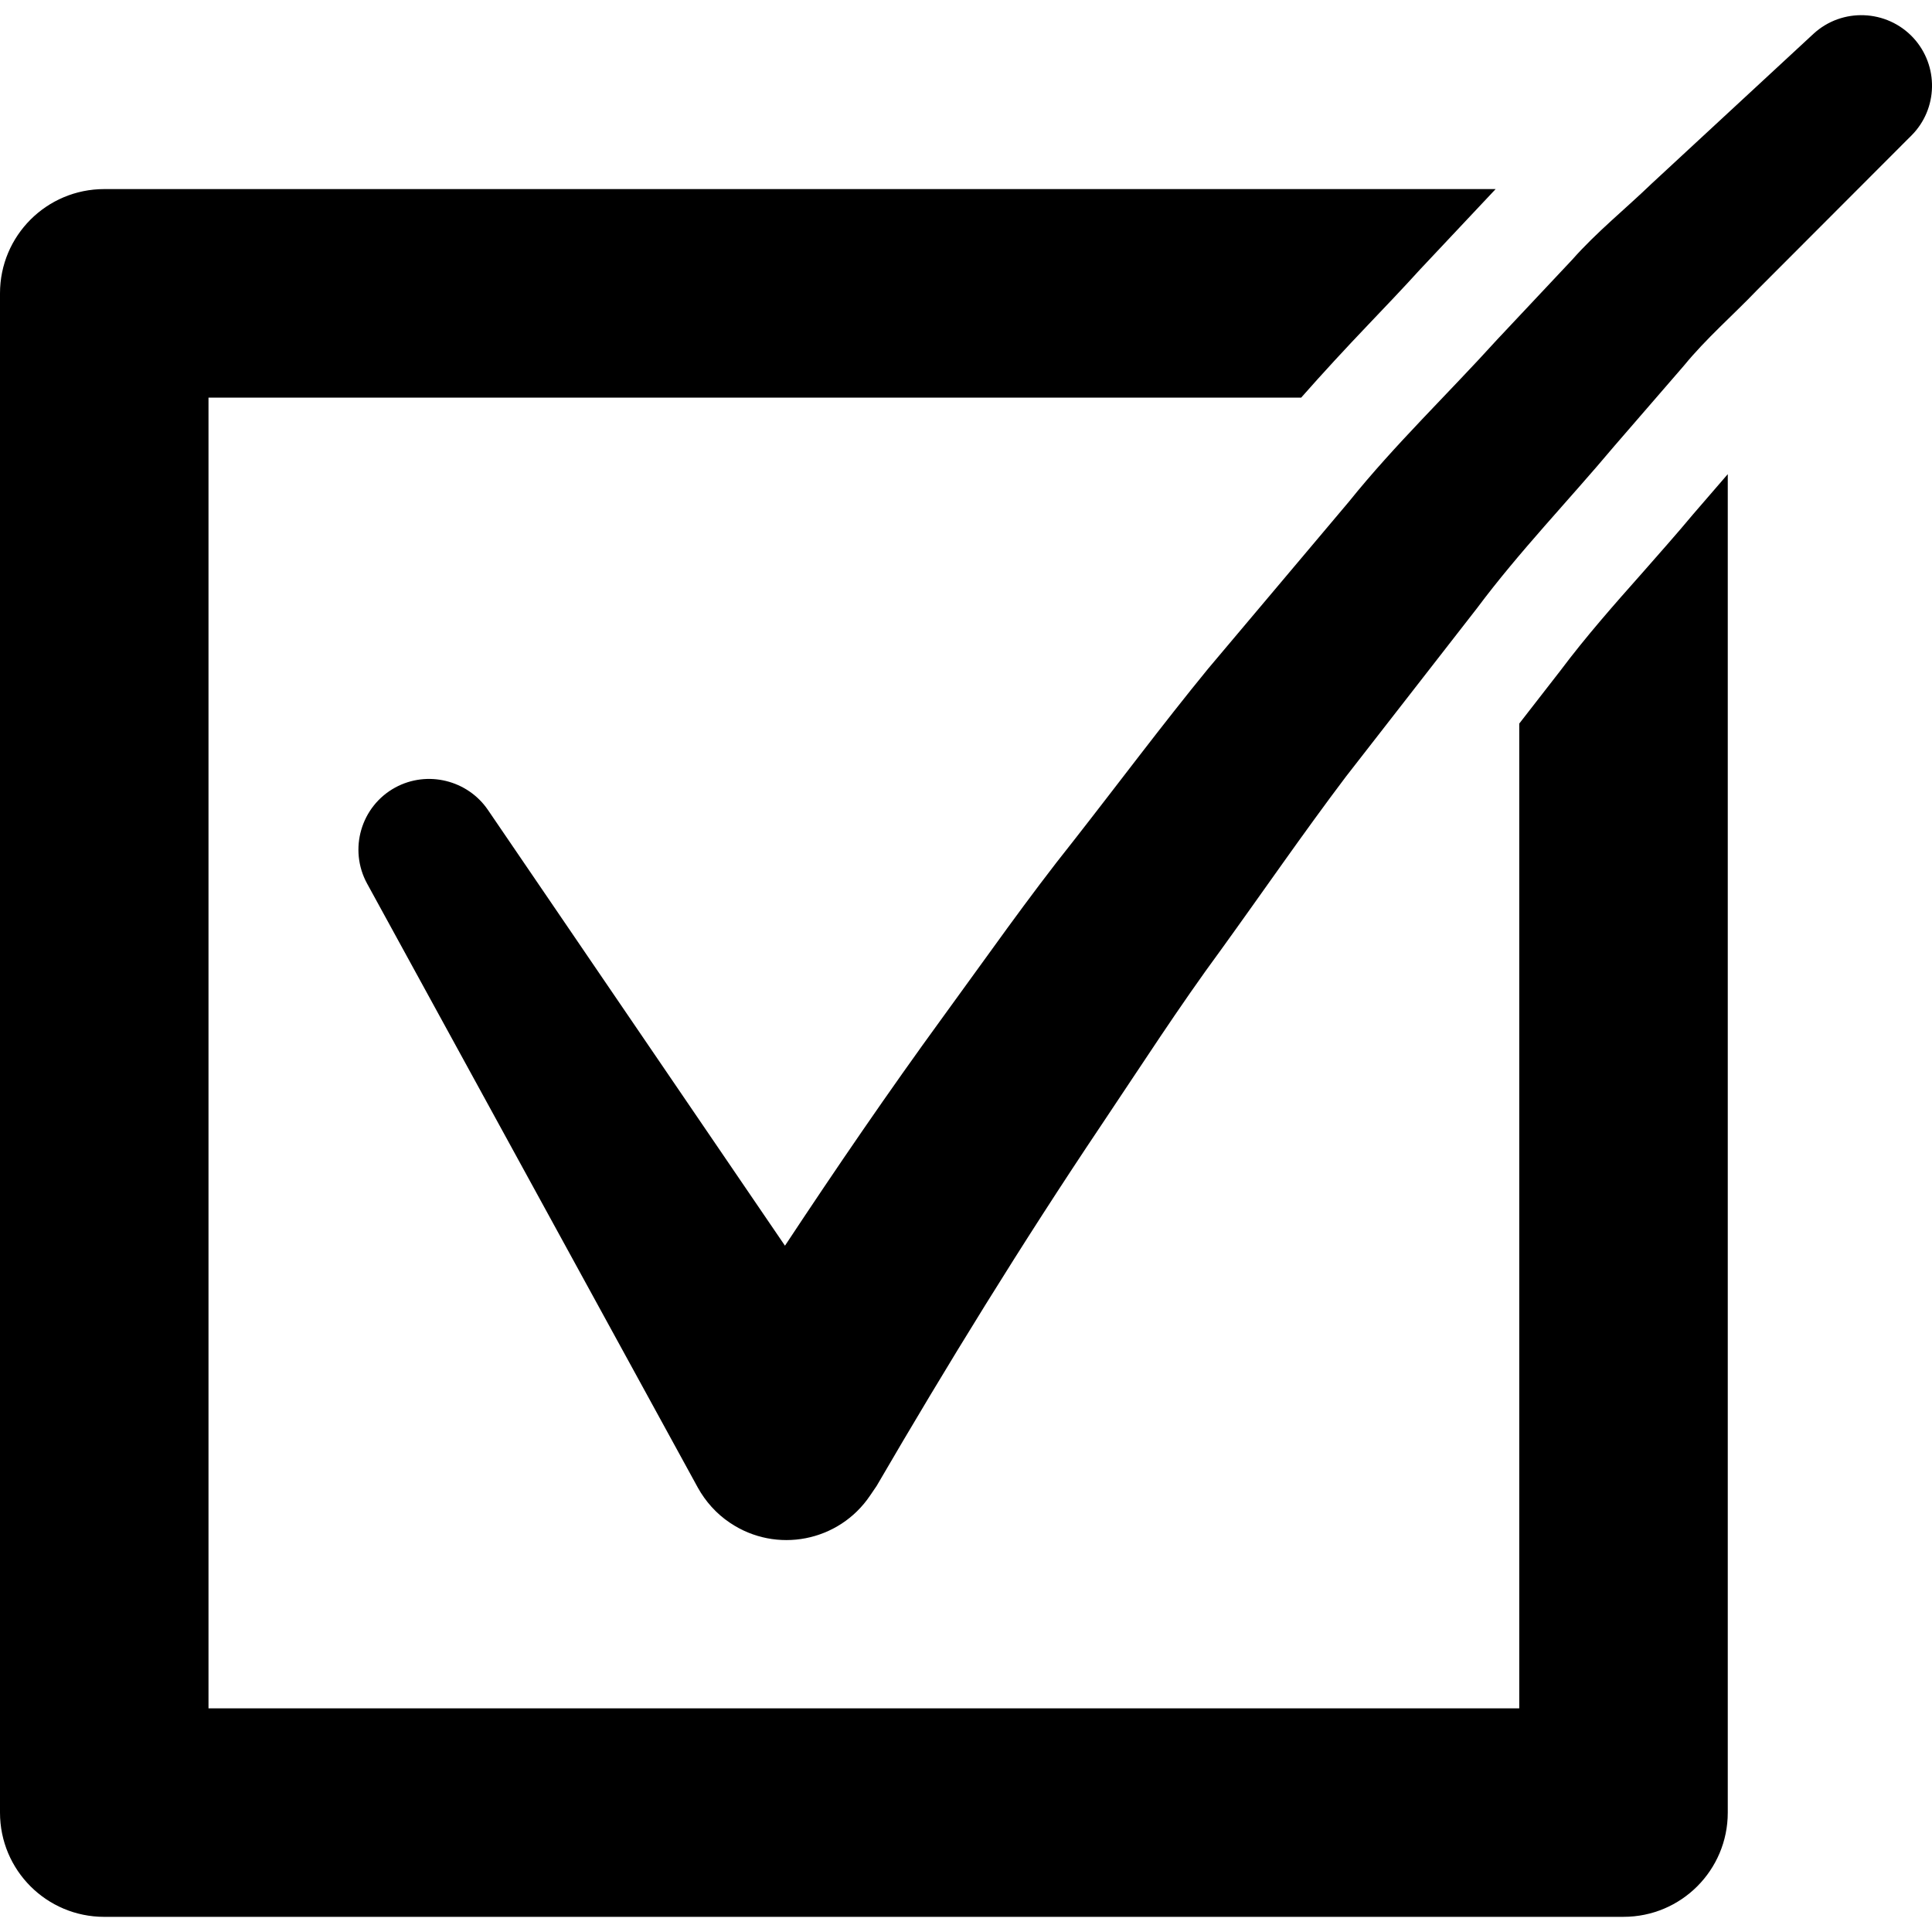
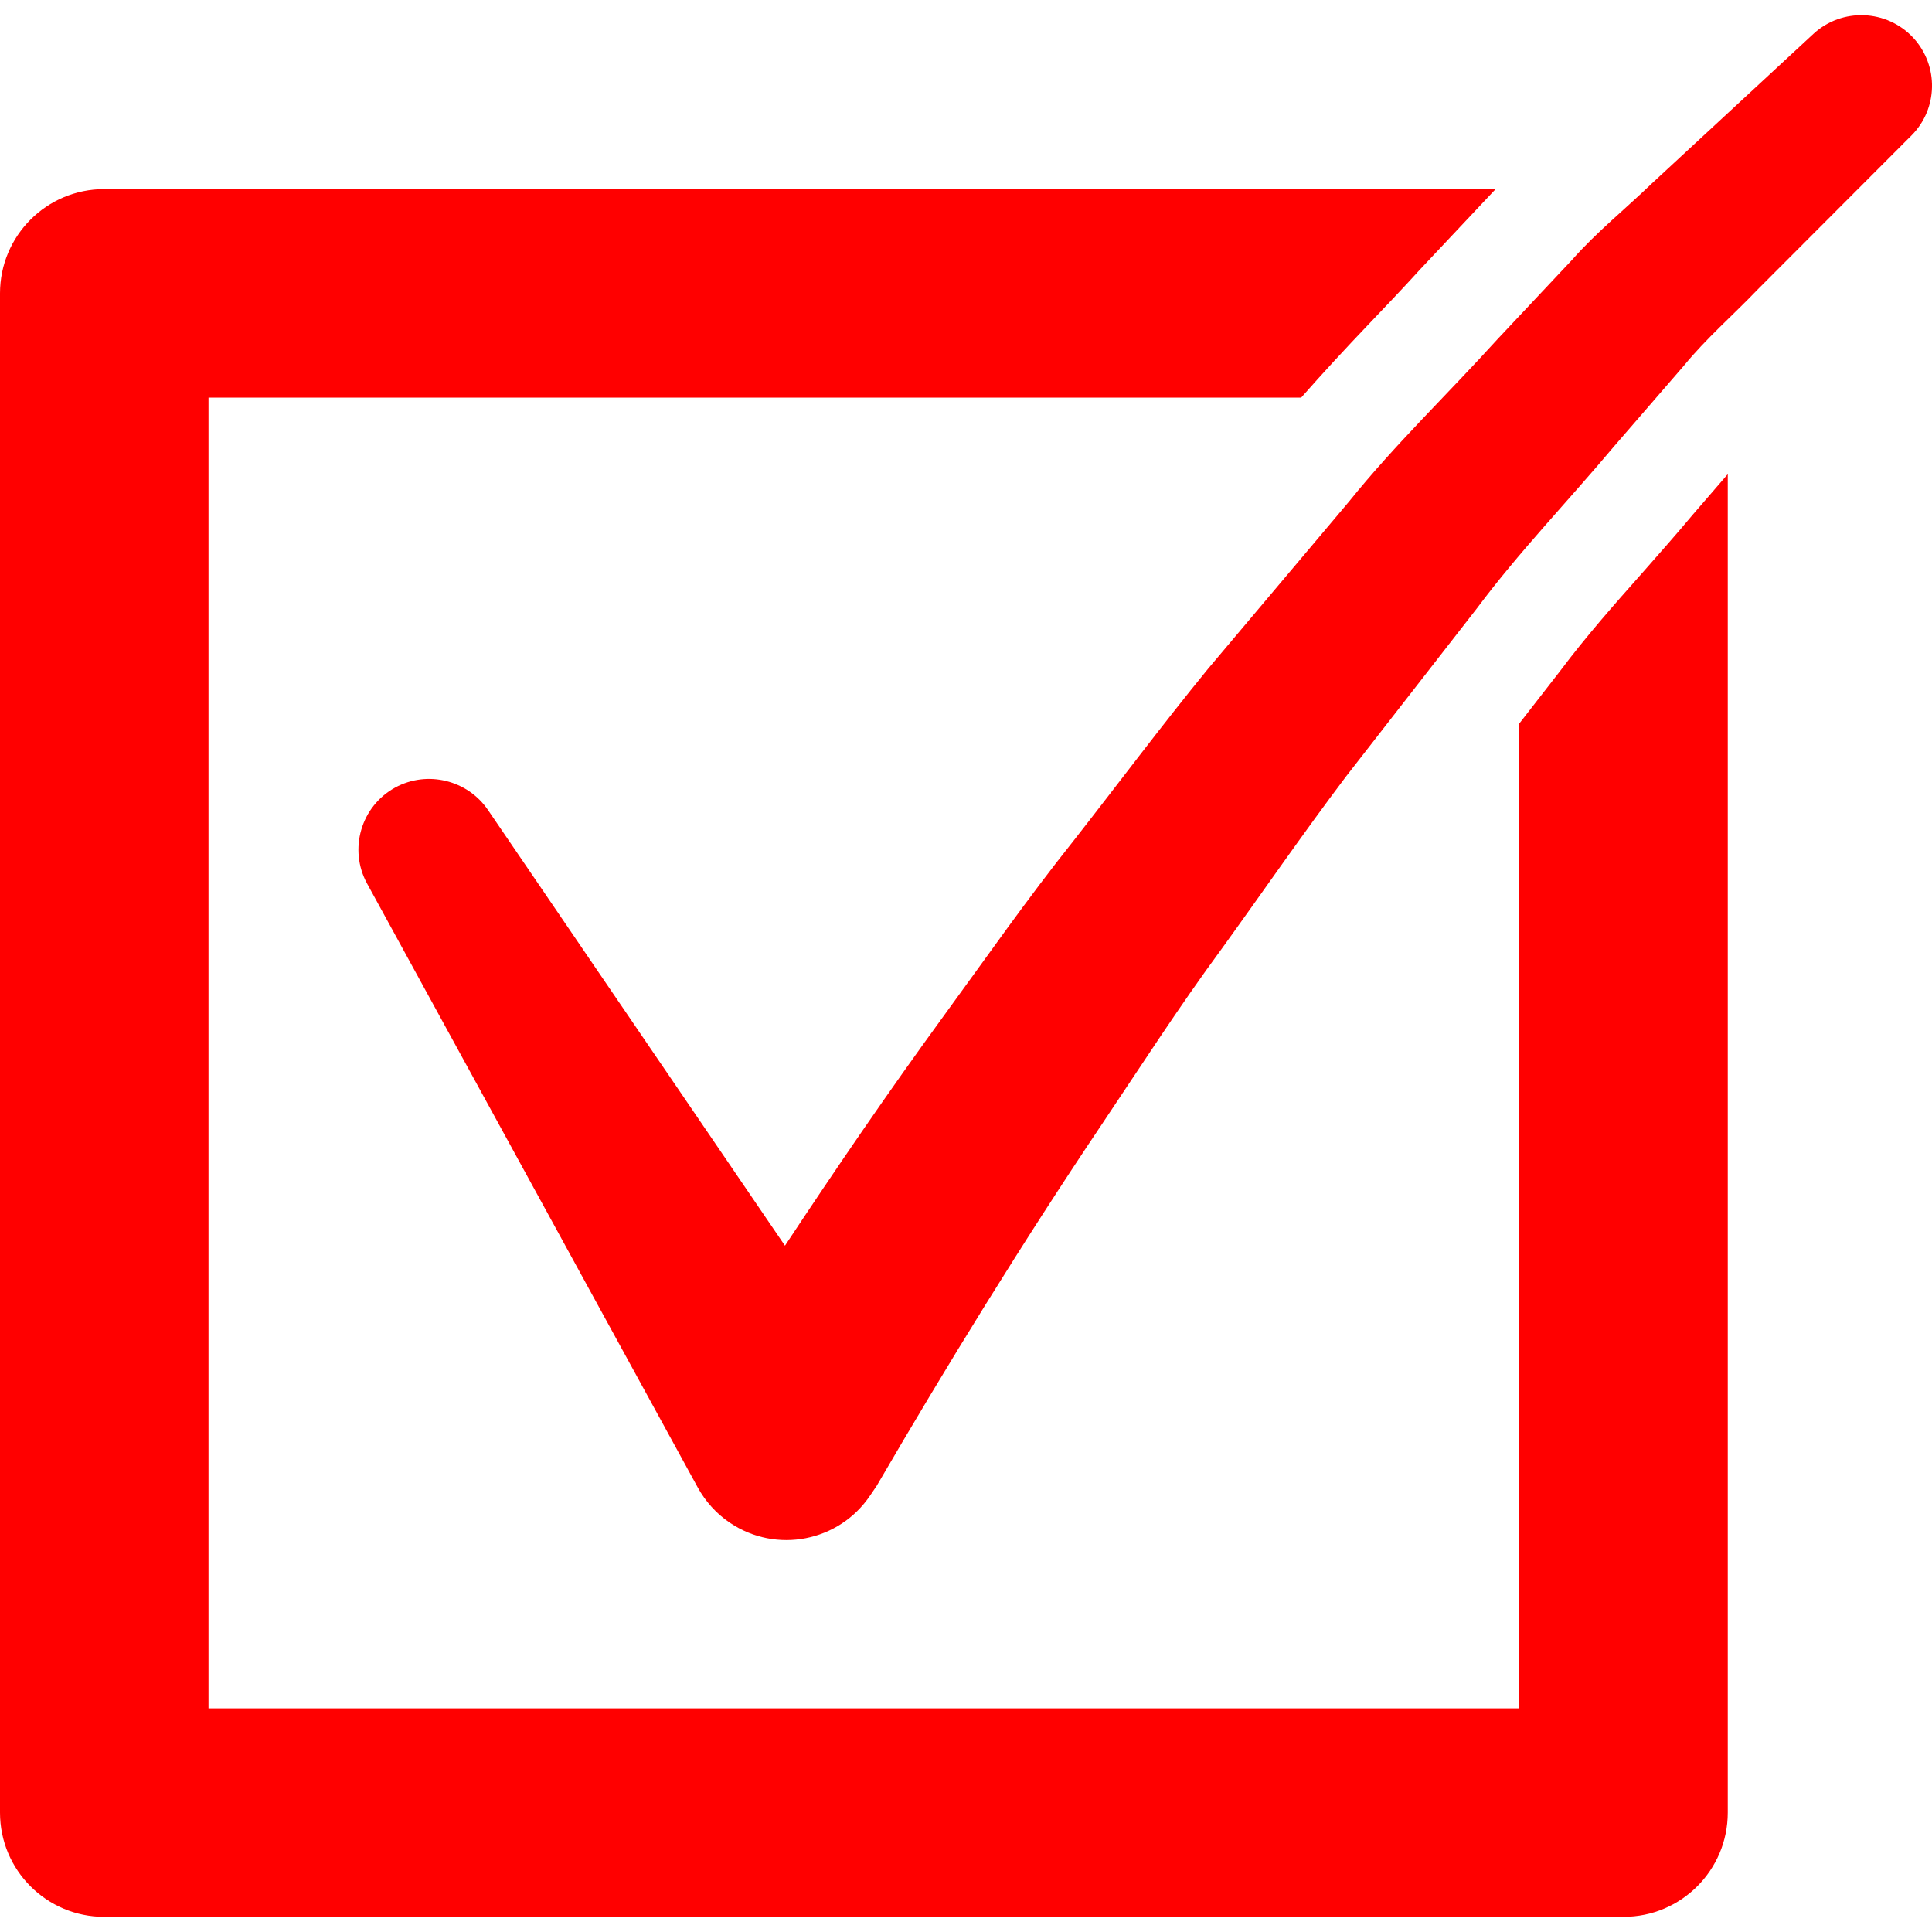
<svg xmlns="http://www.w3.org/2000/svg" version="1.1" x="0px" y="0px" viewBox="0 0 100 100" enable-background="new 0 0 100 100" xml:space="preserve">
  <g>
-     <path style="color: green;" d="M81.376,13.443c1.255-1.423,2.751-2.624,4.116-3.941l8.368-7.747c1.481-1.37,3.8-1.275,5.17,0.2   c1.333,1.444,1.286,3.679-0.095,5.06l-0.232,0.231l-7.746,7.758c-1.26,1.317-2.641,2.508-3.805,3.931l-3.604,4.163   c-2.361,2.814-4.901,5.439-7.104,8.39l-6.776,8.706c-2.214,2.93-4.301,5.966-6.456,8.948c-2.182,2.962-4.174,6.061-6.224,9.117   c-4.09,6.092-7.989,12.426-11.615,18.655l-0.337,0.495c-1.612,2.393-4.858,3.025-7.251,1.412c-0.712-0.474-1.275-1.117-1.666-1.823   L19.002,45.737c-0.97-1.771-0.321-4.005,1.455-4.975c1.665-0.906,3.741-0.38,4.79,1.148L40.63,64.477   c2.655-4.016,5.354-7.968,8.189-11.856c2.224-3.046,4.379-6.135,6.734-9.085c2.329-2.973,4.585-5.998,6.973-8.917l7.304-8.664   c2.366-2.94,5.122-5.575,7.662-8.379L81.376,13.443z M5.396,99.216c-2.983,0-5.396-2.413-5.396-5.396V15.183   c0-2.982,2.413-5.396,5.396-5.396h72.018l-3.915,4.163c-0.87,0.959-1.766,1.897-2.661,2.836c-1.196,1.254-2.366,2.519-3.489,3.794   H10.792v67.845h67.844V37.453l2.129-2.74c1.328-1.771,2.788-3.426,4.248-5.069c0.896-1.022,1.797-2.034,2.613-3.015l1.803-2.087   v69.277c0,2.983-2.414,5.396-5.396,5.396H5.396z" />
+     <path style="fill: red;" d="M81.376,13.443c1.255-1.423,2.751-2.624,4.116-3.941l8.368-7.747c1.481-1.37,3.8-1.275,5.17,0.2   c1.333,1.444,1.286,3.679-0.095,5.06l-0.232,0.231l-7.746,7.758c-1.26,1.317-2.641,2.508-3.805,3.931l-3.604,4.163   c-2.361,2.814-4.901,5.439-7.104,8.39l-6.776,8.706c-2.214,2.93-4.301,5.966-6.456,8.948c-2.182,2.962-4.174,6.061-6.224,9.117   c-4.09,6.092-7.989,12.426-11.615,18.655l-0.337,0.495c-1.612,2.393-4.858,3.025-7.251,1.412c-0.712-0.474-1.275-1.117-1.666-1.823   L19.002,45.737c-0.97-1.771-0.321-4.005,1.455-4.975c1.665-0.906,3.741-0.38,4.79,1.148L40.63,64.477   c2.655-4.016,5.354-7.968,8.189-11.856c2.224-3.046,4.379-6.135,6.734-9.085c2.329-2.973,4.585-5.998,6.973-8.917l7.304-8.664   c2.366-2.94,5.122-5.575,7.662-8.379L81.376,13.443z M5.396,99.216c-2.983,0-5.396-2.413-5.396-5.396V15.183   c0-2.982,2.413-5.396,5.396-5.396h72.018l-3.915,4.163c-0.87,0.959-1.766,1.897-2.661,2.836c-1.196,1.254-2.366,2.519-3.489,3.794   H10.792v67.845h67.844V37.453l2.129-2.74c1.328-1.771,2.788-3.426,4.248-5.069c0.896-1.022,1.797-2.034,2.613-3.015l1.803-2.087   v69.277c0,2.983-2.414,5.396-5.396,5.396H5.396z" />
  </g>
</svg>
